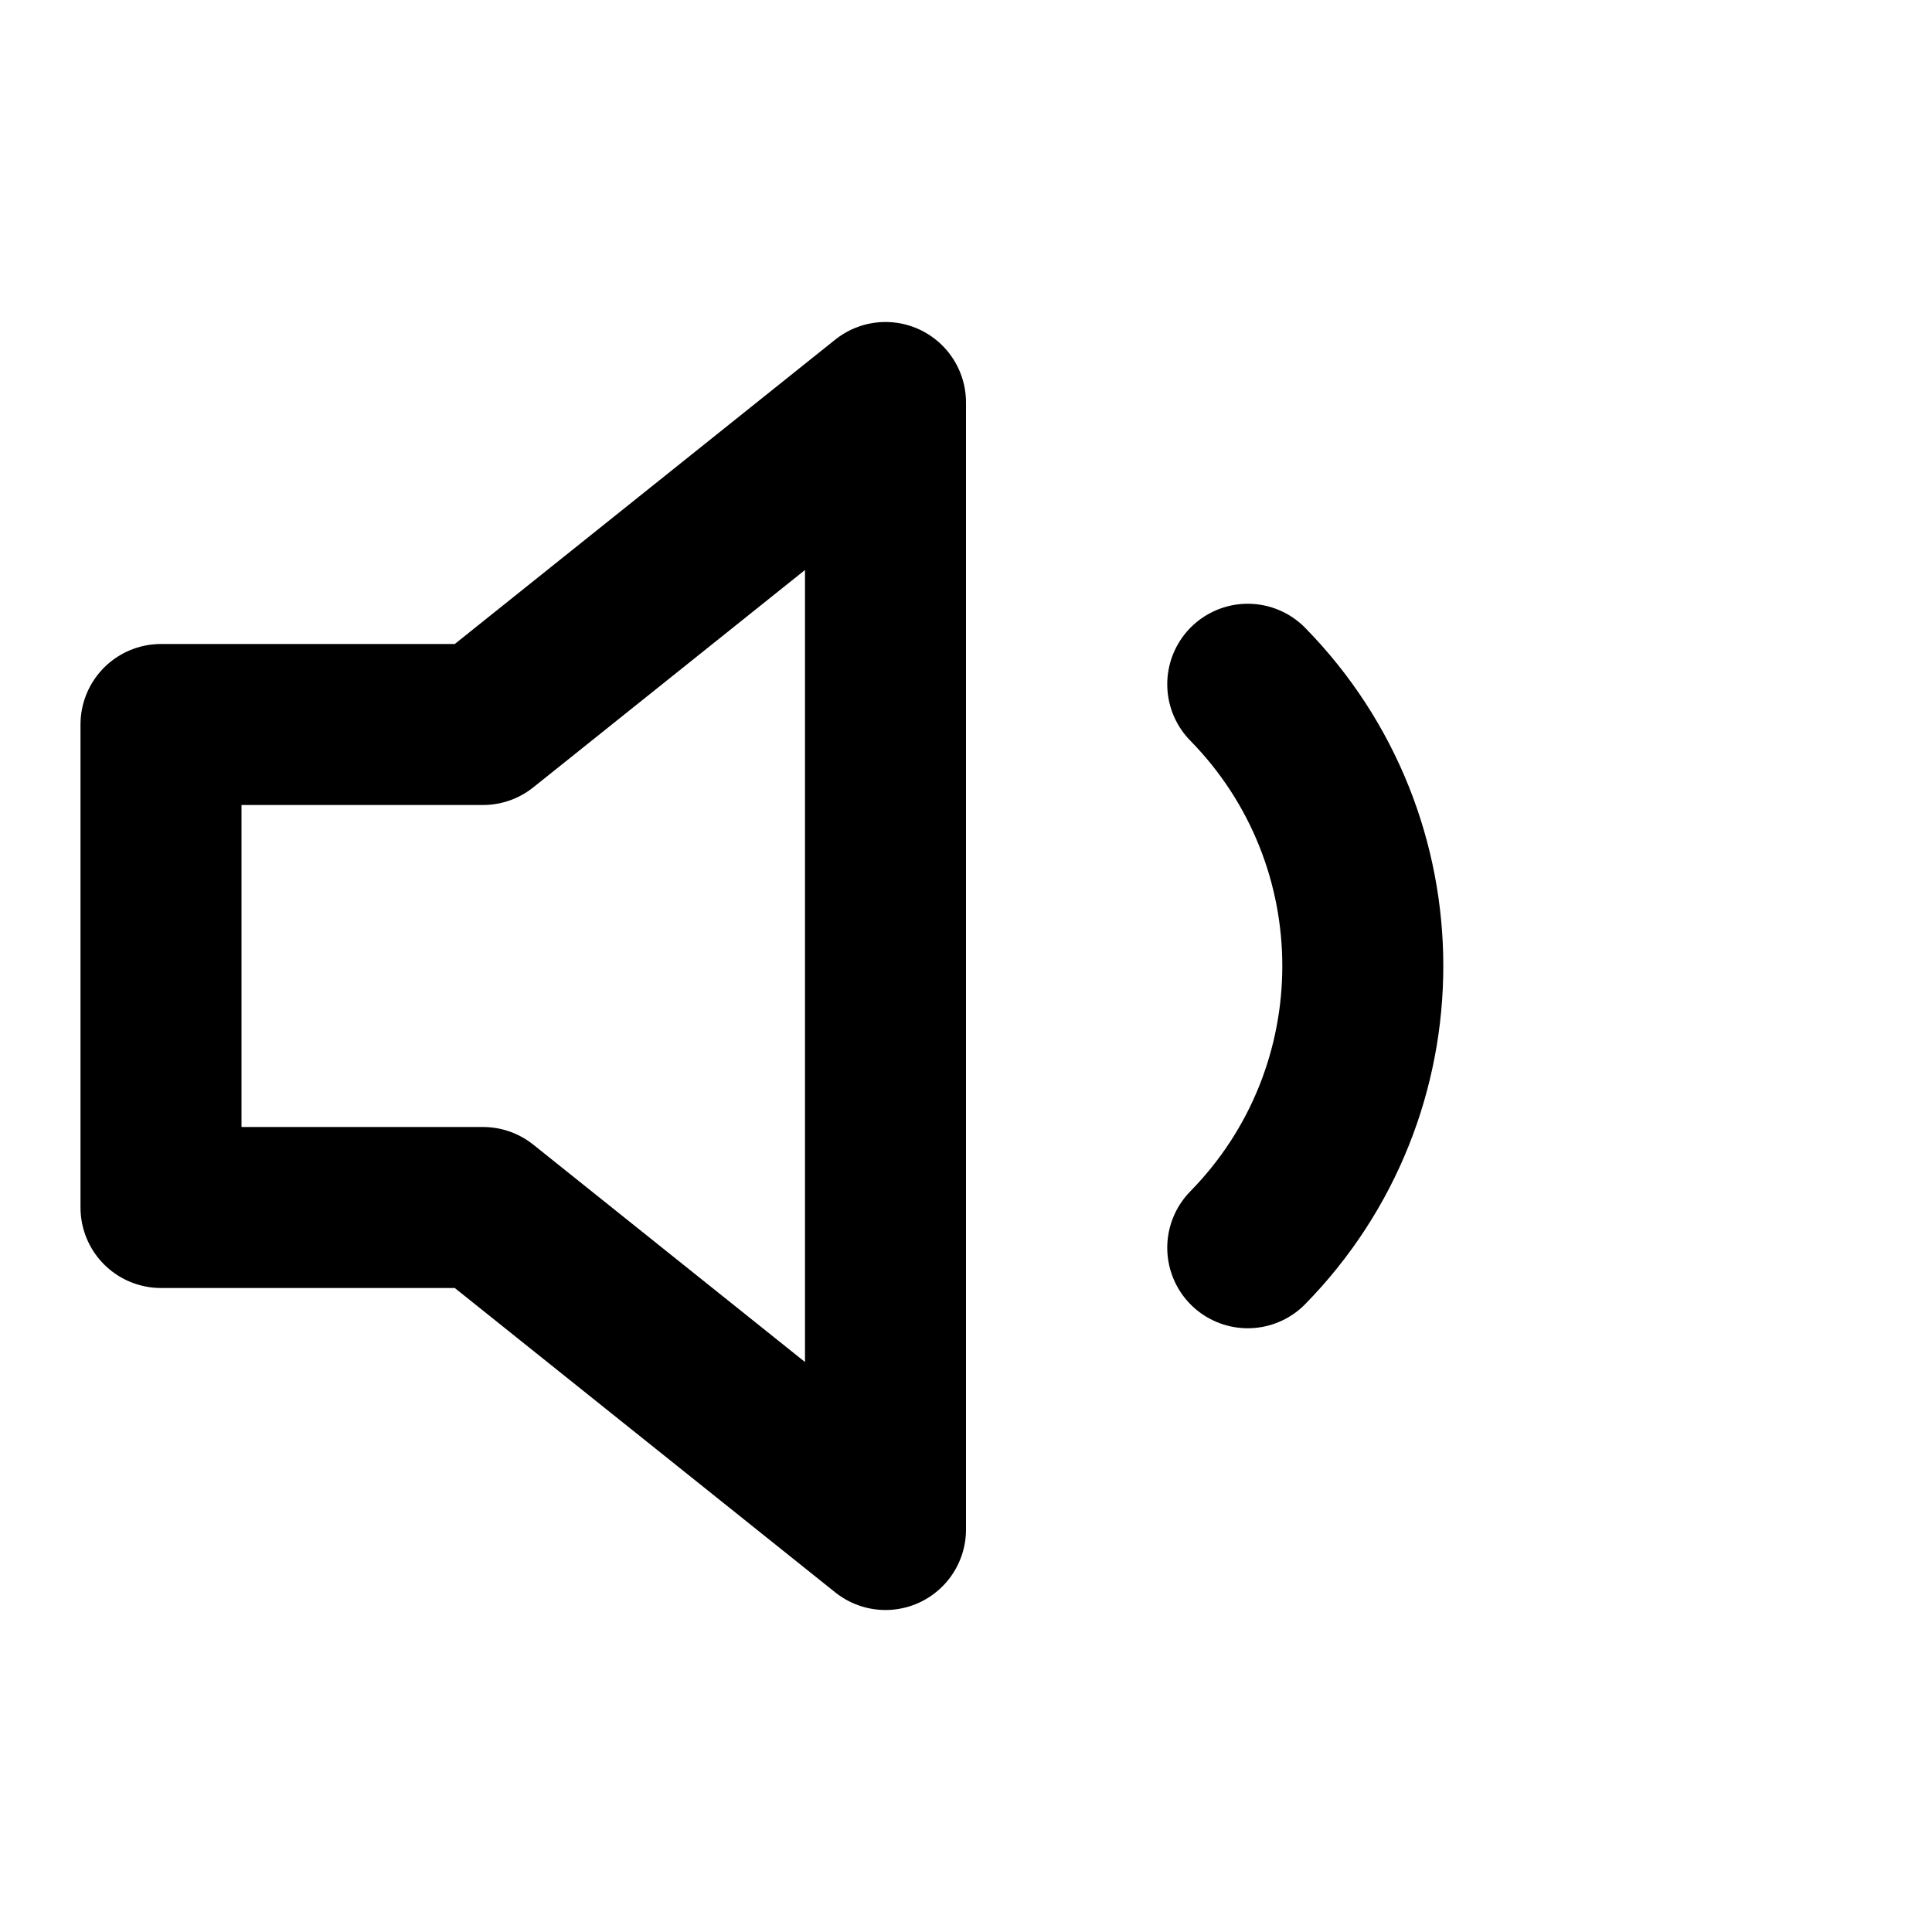
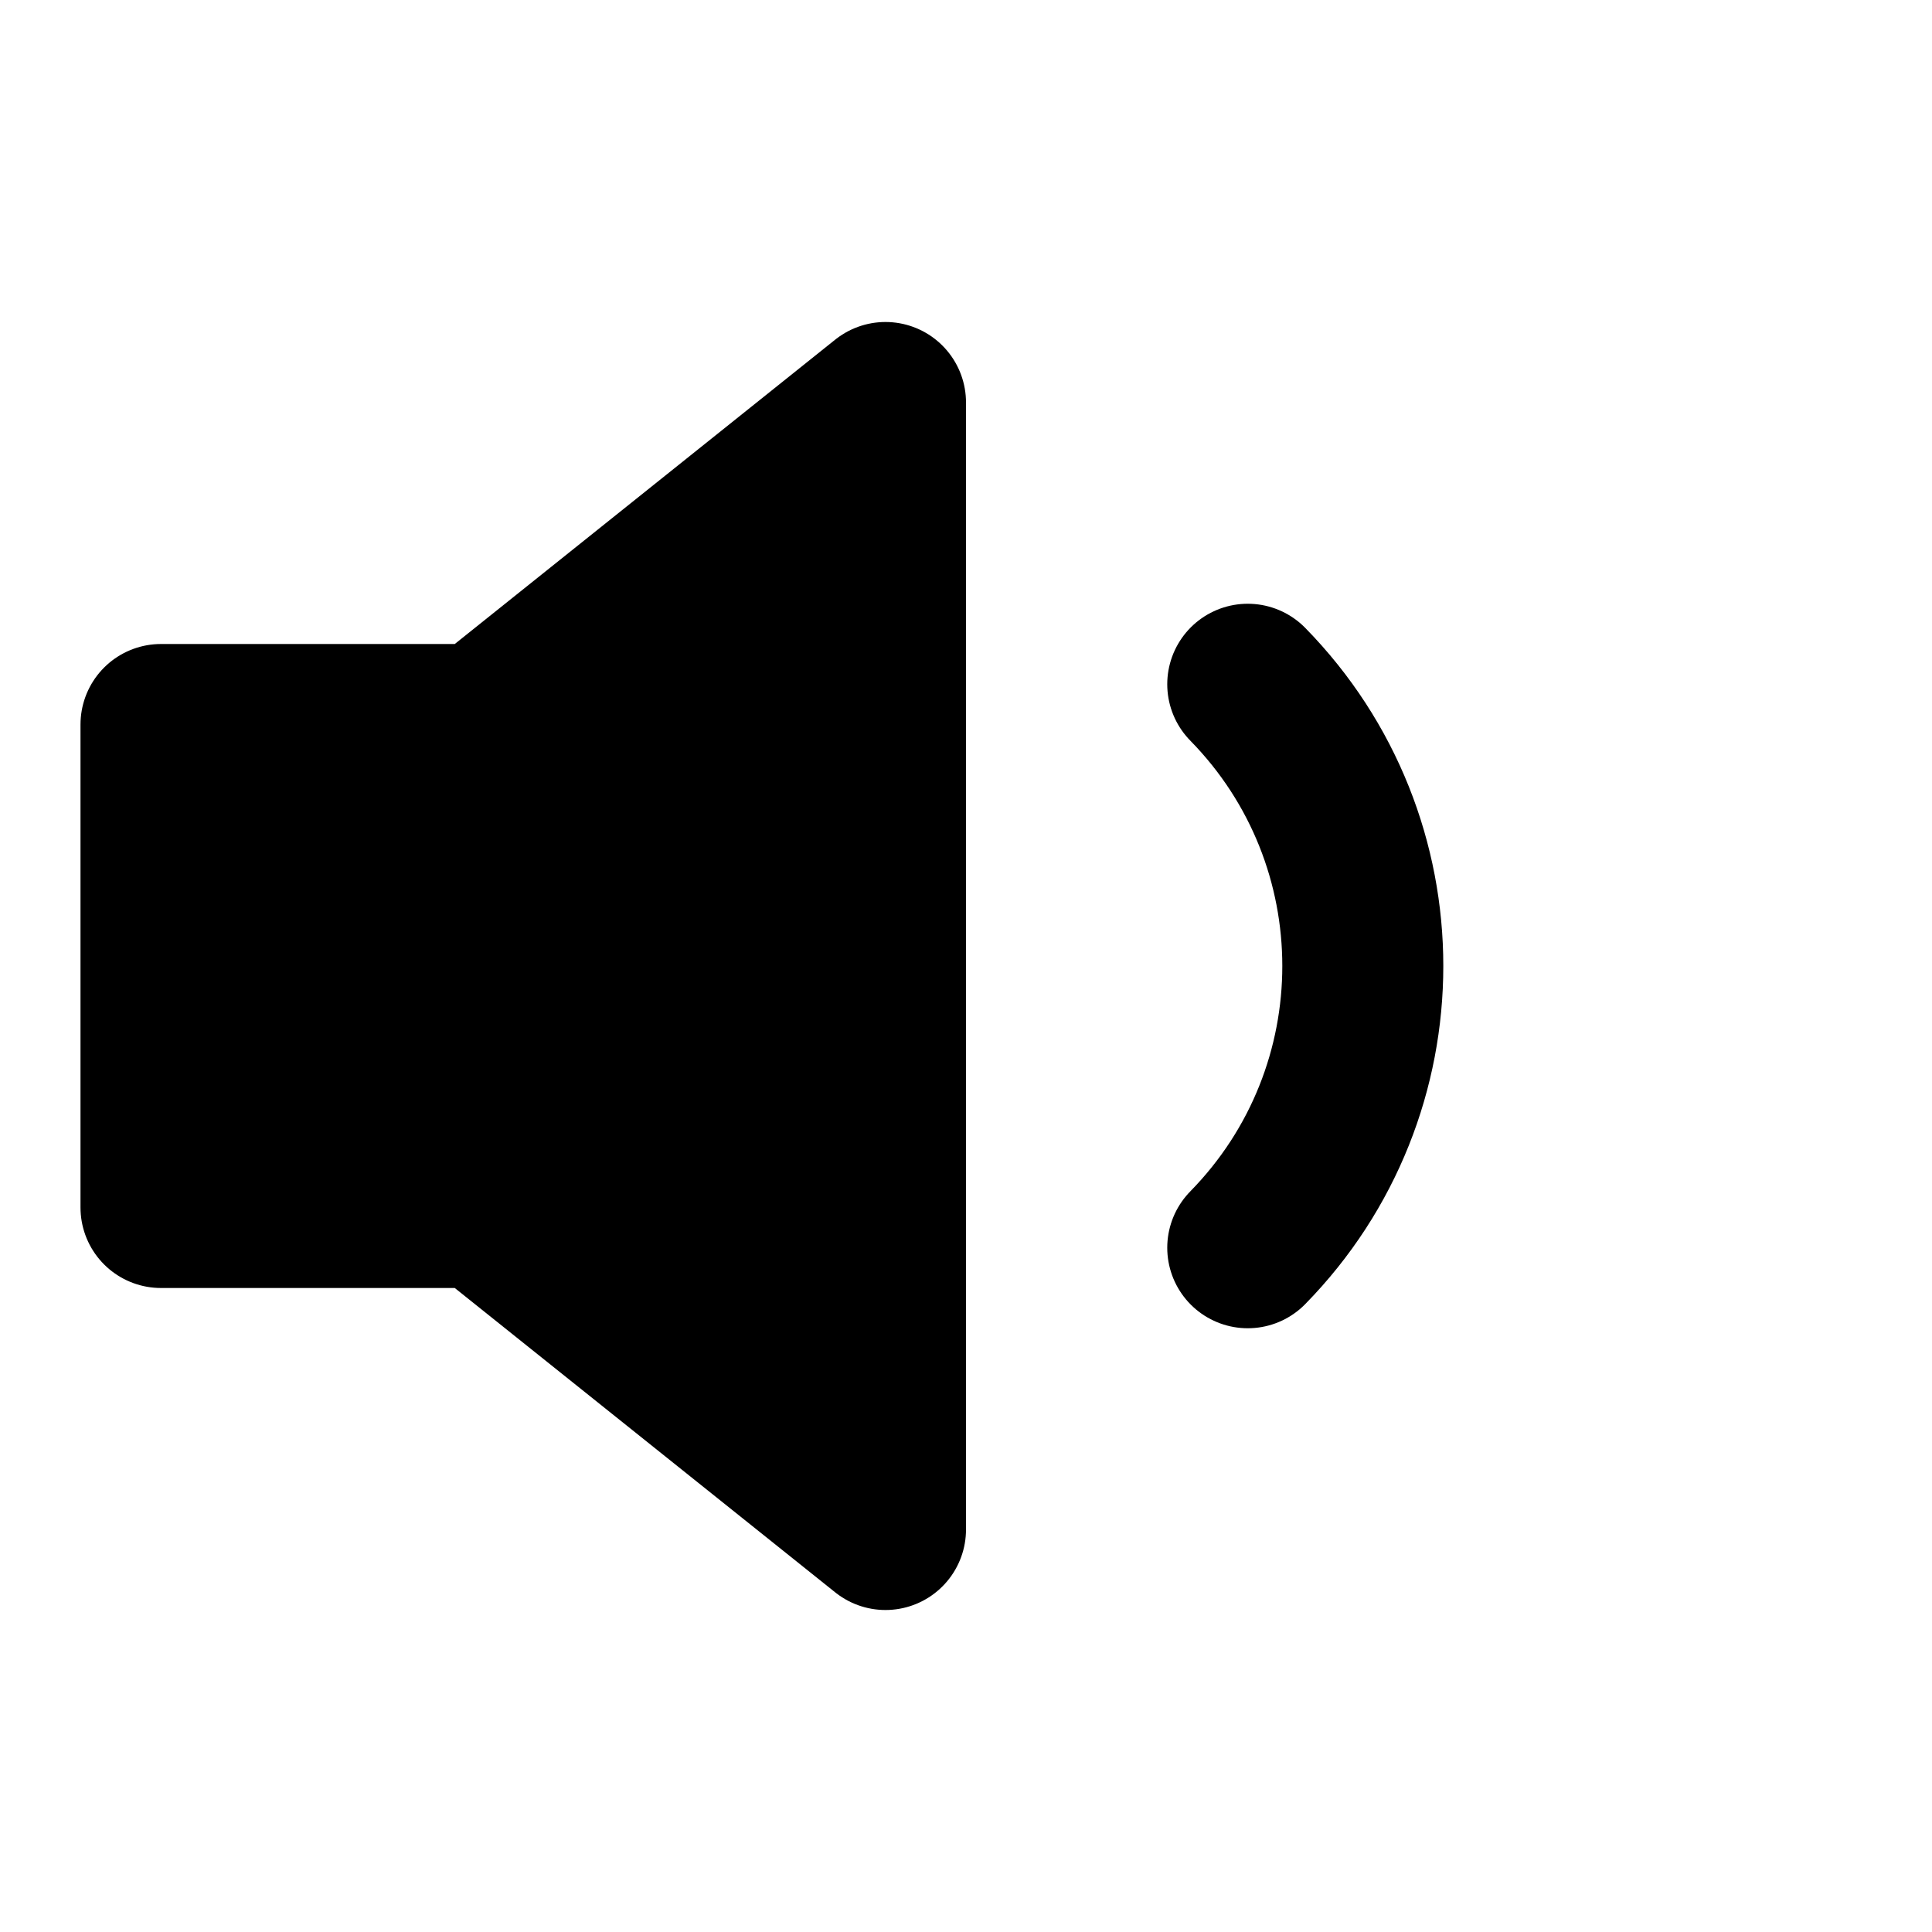
<svg xmlns="http://www.w3.org/2000/svg" viewBox="0 0 24 24" fill="none" stroke="currentColor" stroke-width="2" stroke-linecap="round" stroke-linejoin="round">
-   <path d="M11 5 6 9H2v6h4l5 4V5Z" />
+   <path d="M11 5 6 9H2v6h4l5 4V5Z" fill="currentColor" />
  <path d="M15.5 8.5a5 5 0 0 1 0 7" />
</svg>
